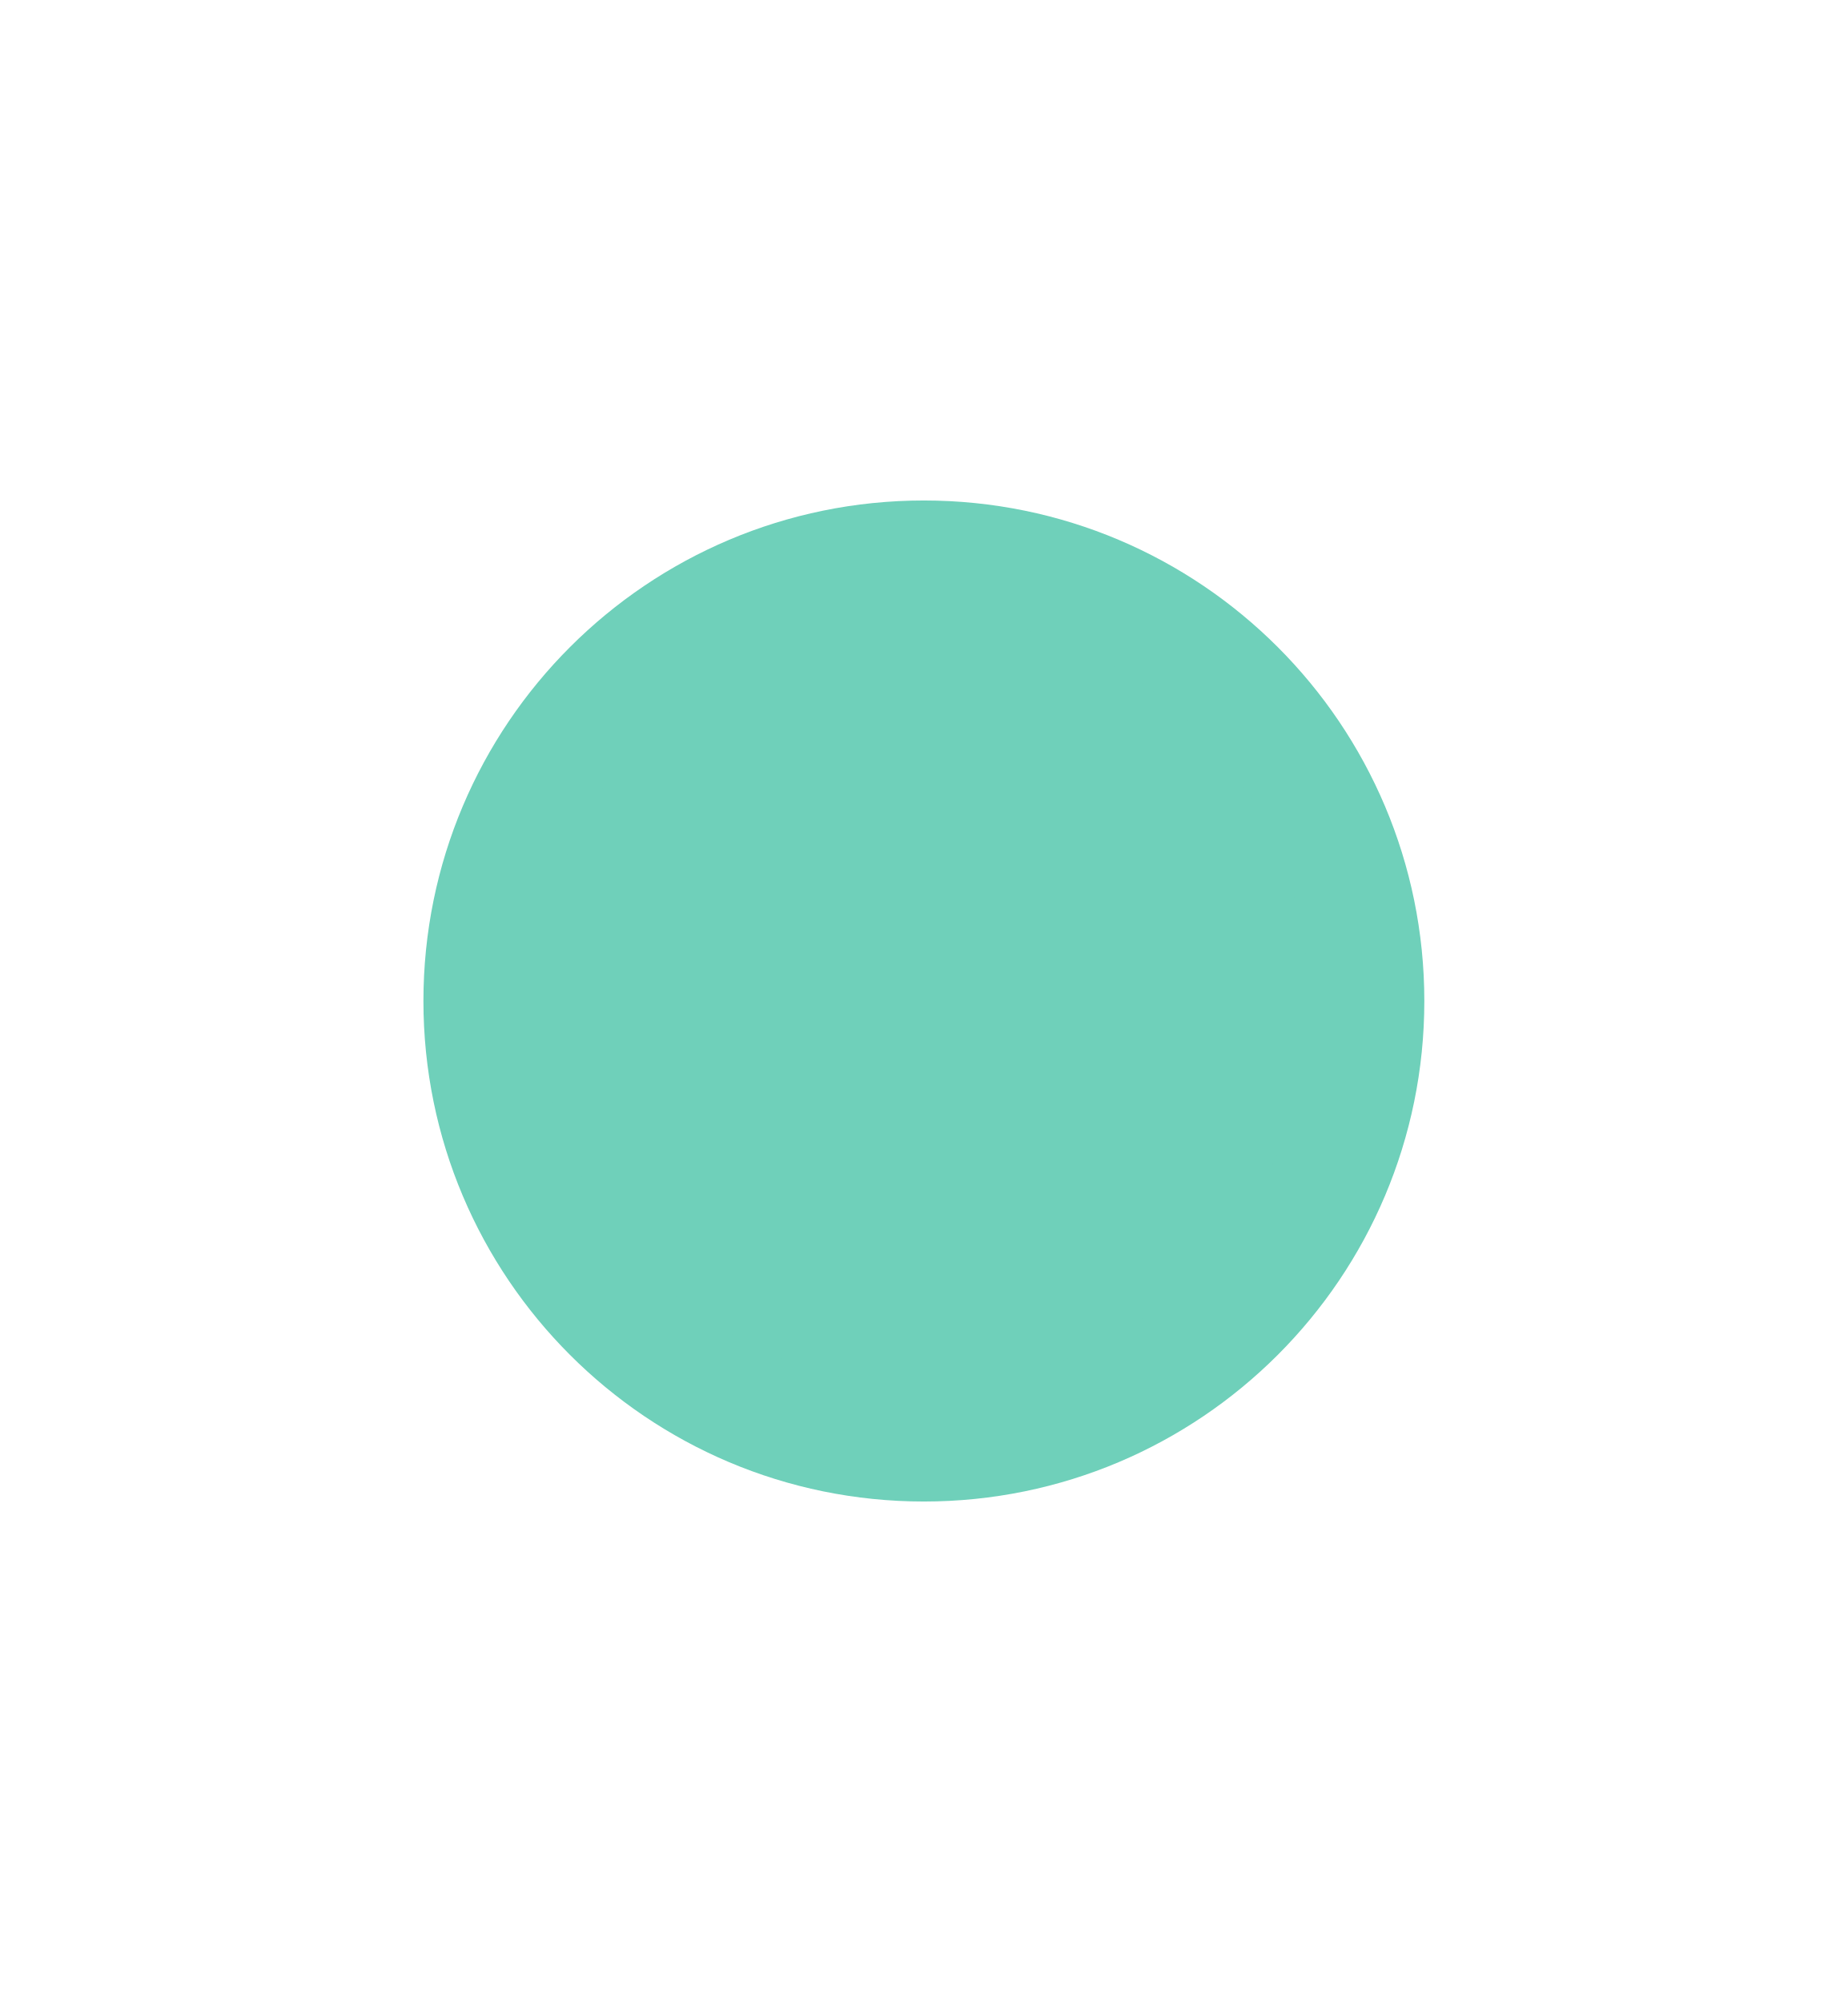
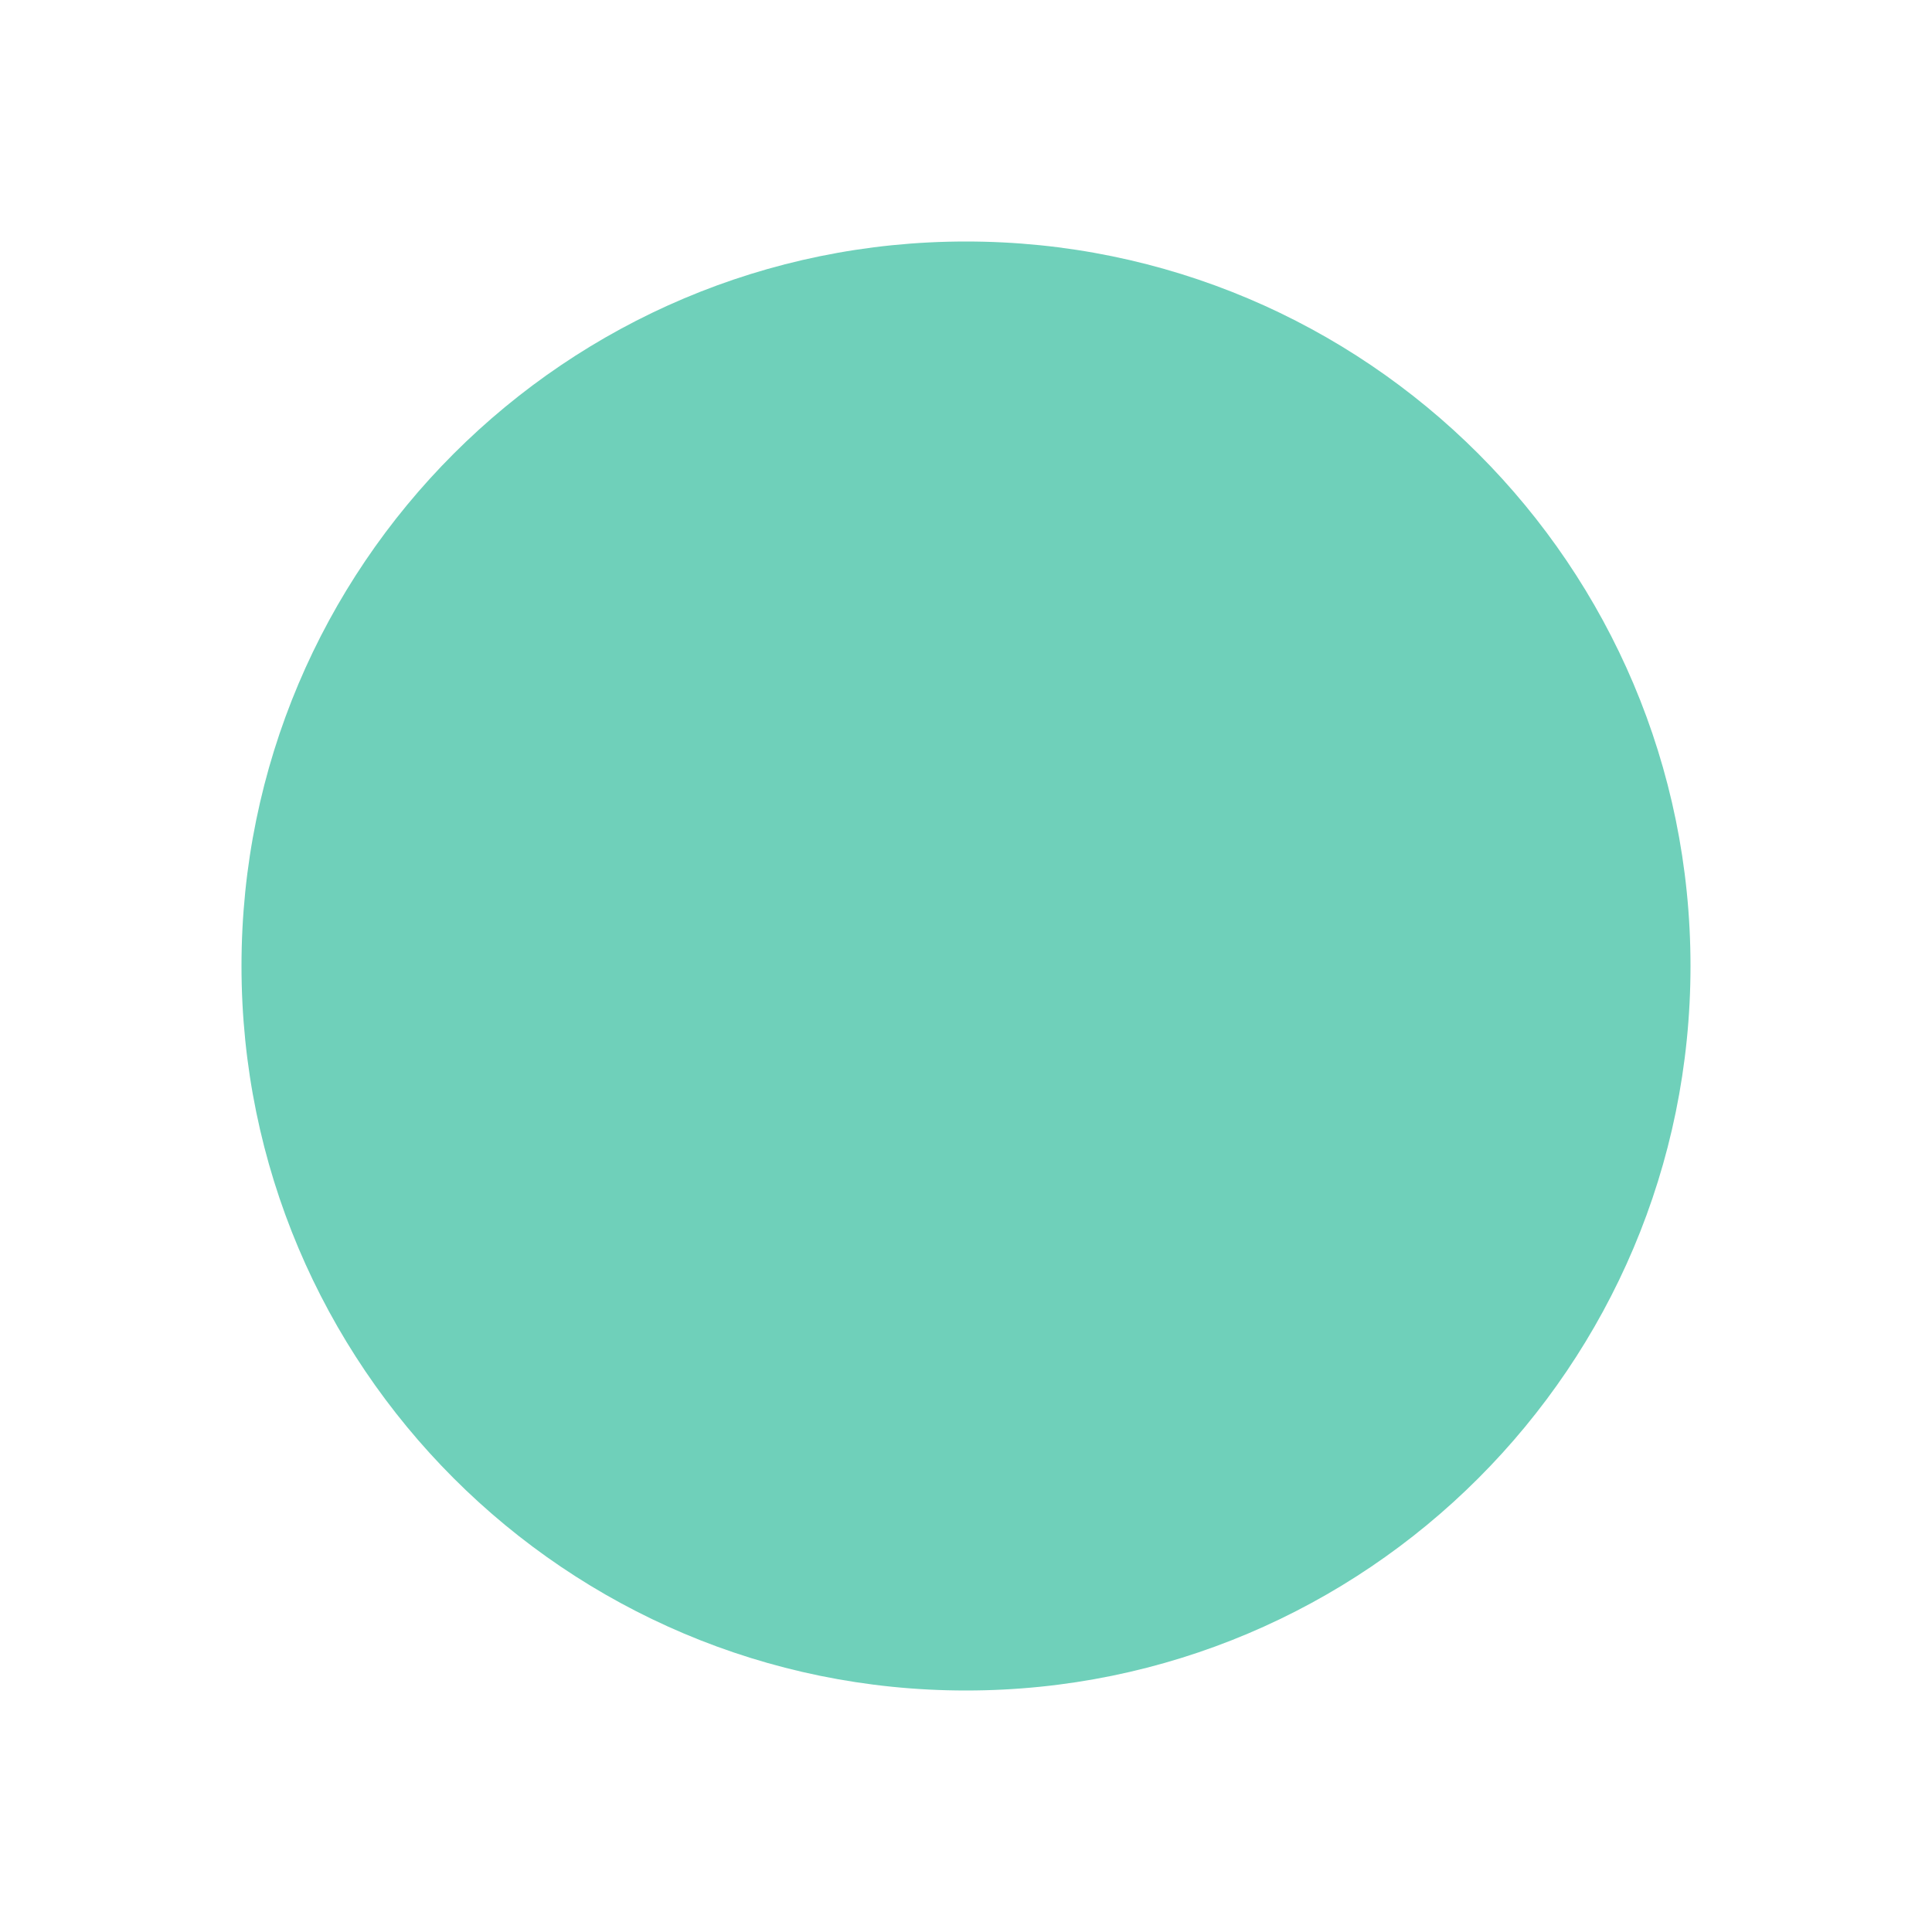
- <svg xmlns="http://www.w3.org/2000/svg" viewBox="0 0 24 26" height="26" width="24" version="1.1" id="svg2">
+ <svg xmlns="http://www.w3.org/2000/svg" viewBox="0 0 16 16" height="16" width="16" version="1.1" id="svg2">
  <defs id="defs6" />
-   <circle cy="13" cx="12" id="path3338" style="fill:#6fd0ba;fill-opacity:1;fill-rule:evenodd;stroke:#6fd0ba;stroke-width:1.37;stroke-linecap:butt;stroke-linejoin:miter;stroke-miterlimit:4;stroke-opacity:1;stroke-dasharray:none" r="5.25" transform="matrix(1.095238,0,0,1.095238,-1.142857,-1.238095)" />
+   <circle cy="8" cx="8" id="path3338" style="fill:#6fd0ba;fill-opacity:1;fill-rule:evenodd;stroke:none;stroke-width:1.385;stroke-linecap:butt;stroke-linejoin:miter;stroke-miterlimit:4;stroke-dasharray:none;stroke-opacity:1" r="6" />
</svg>
